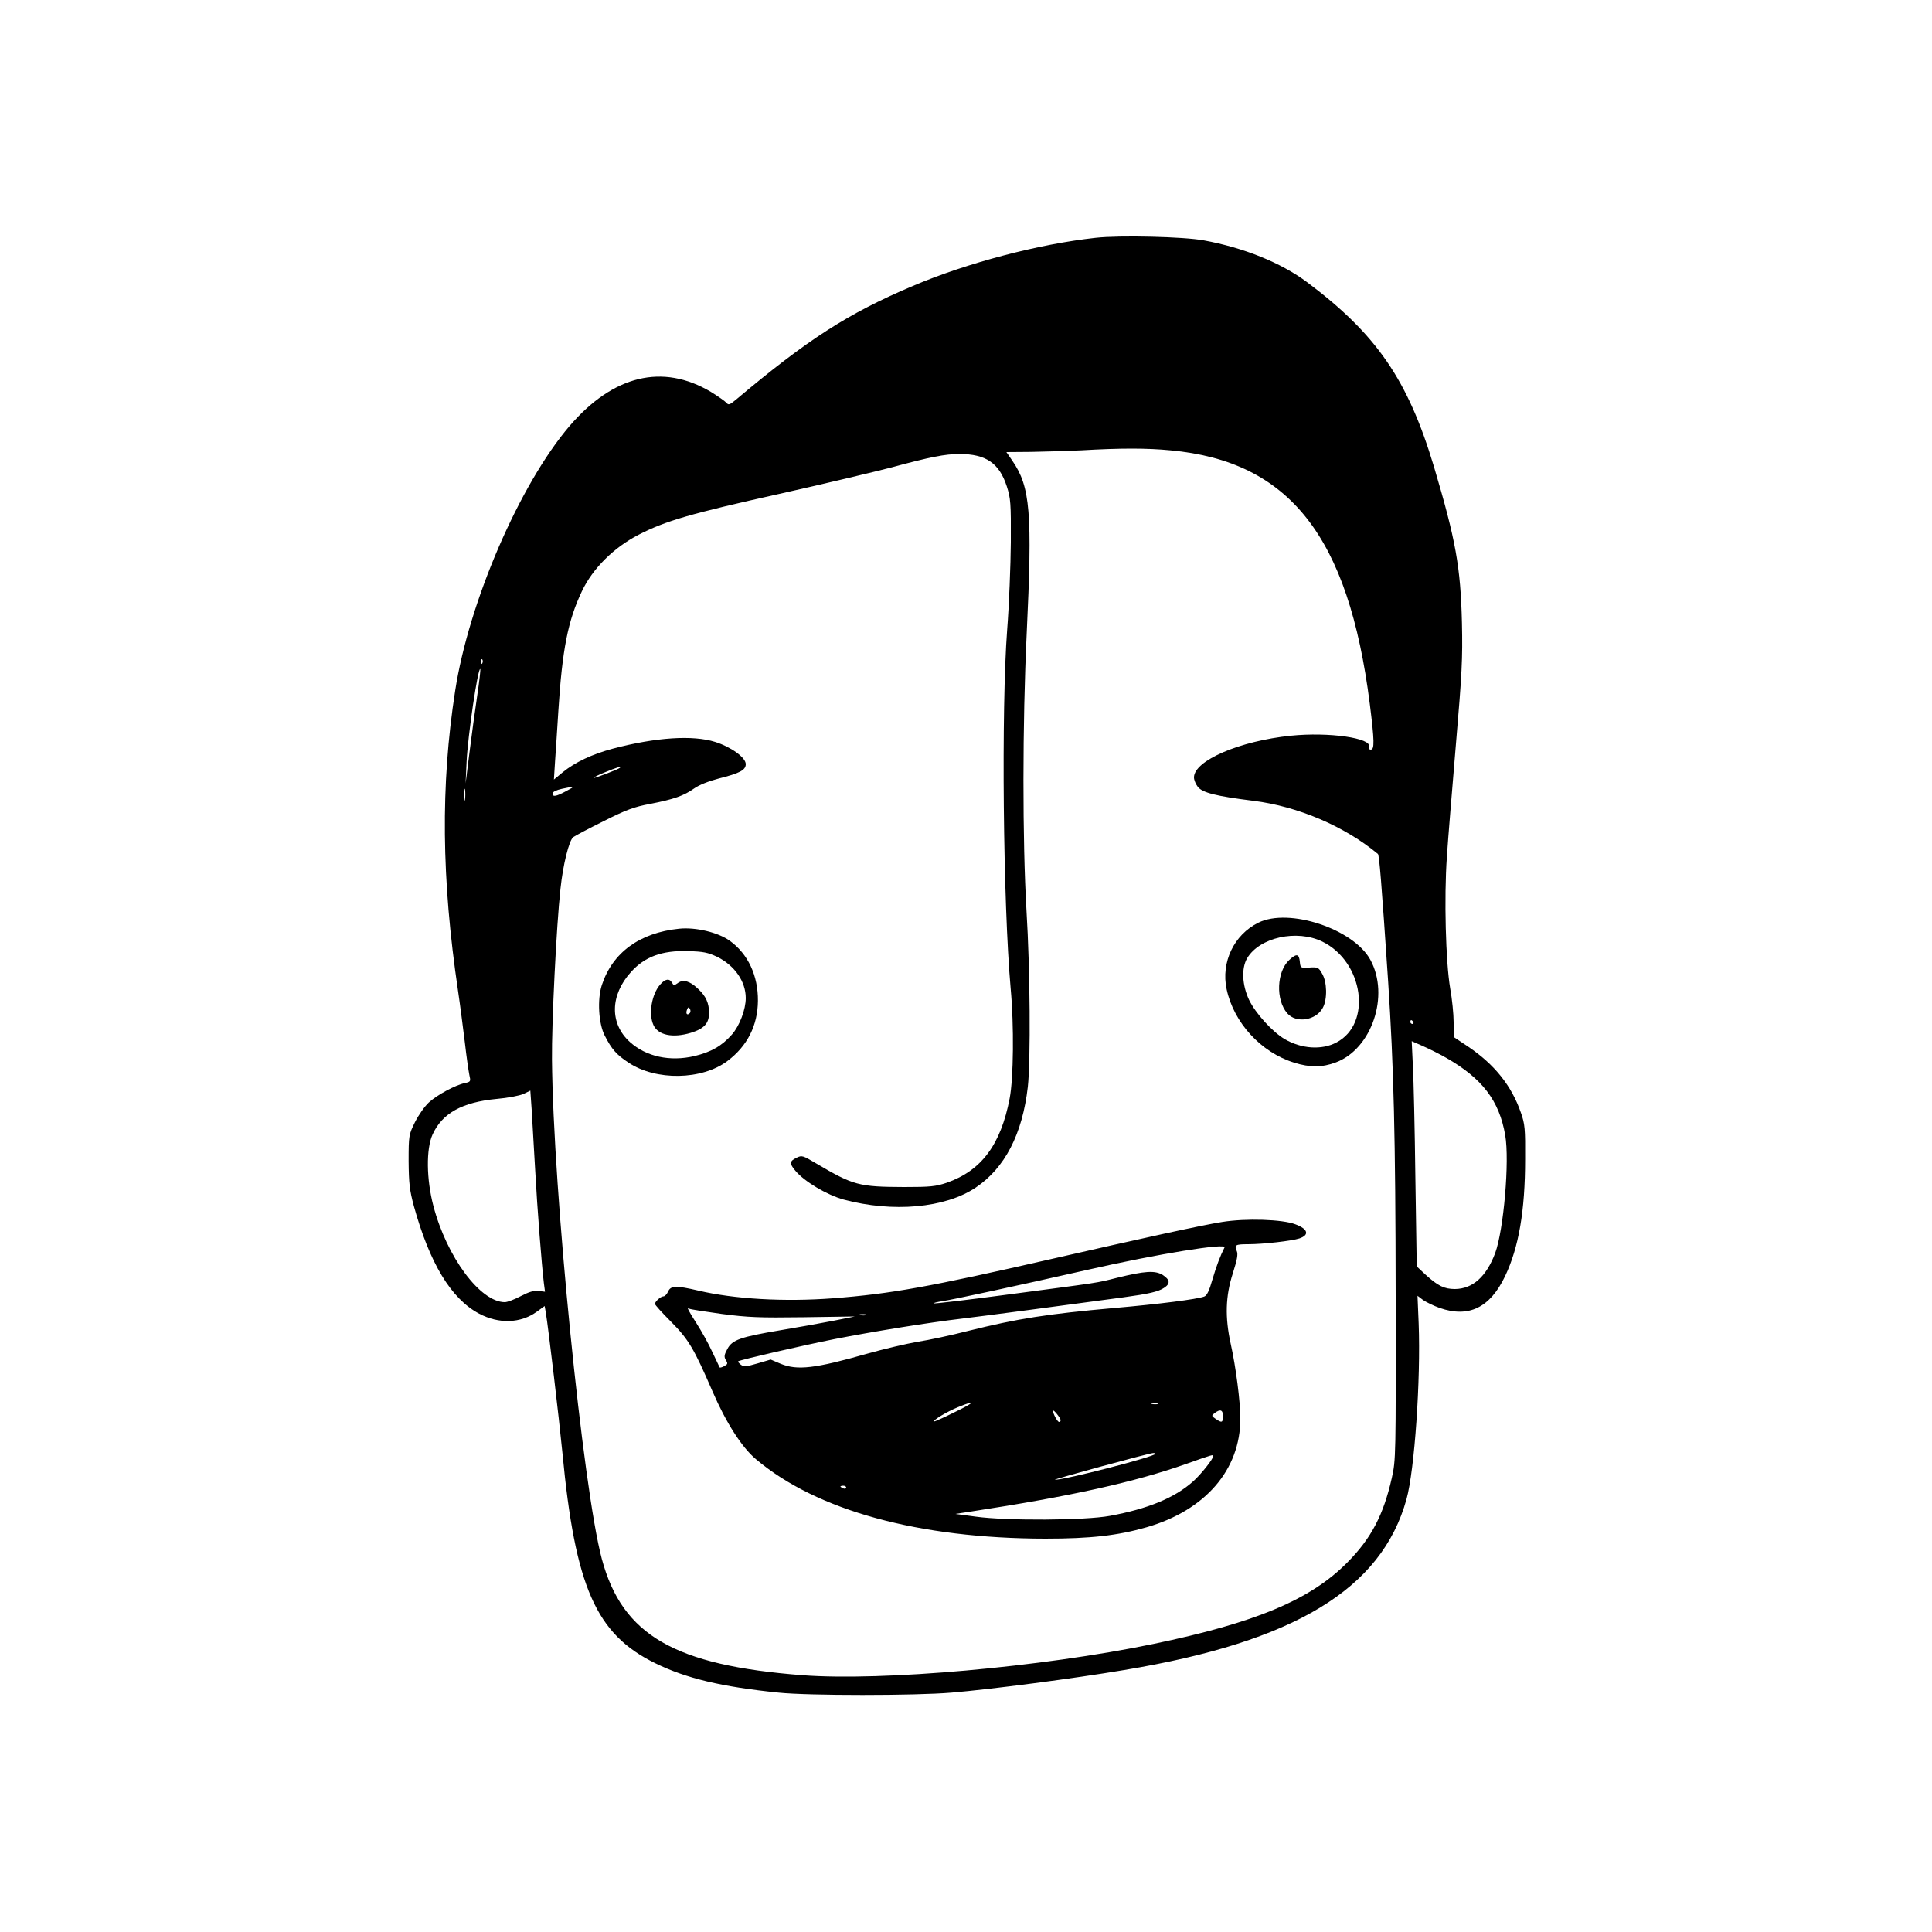
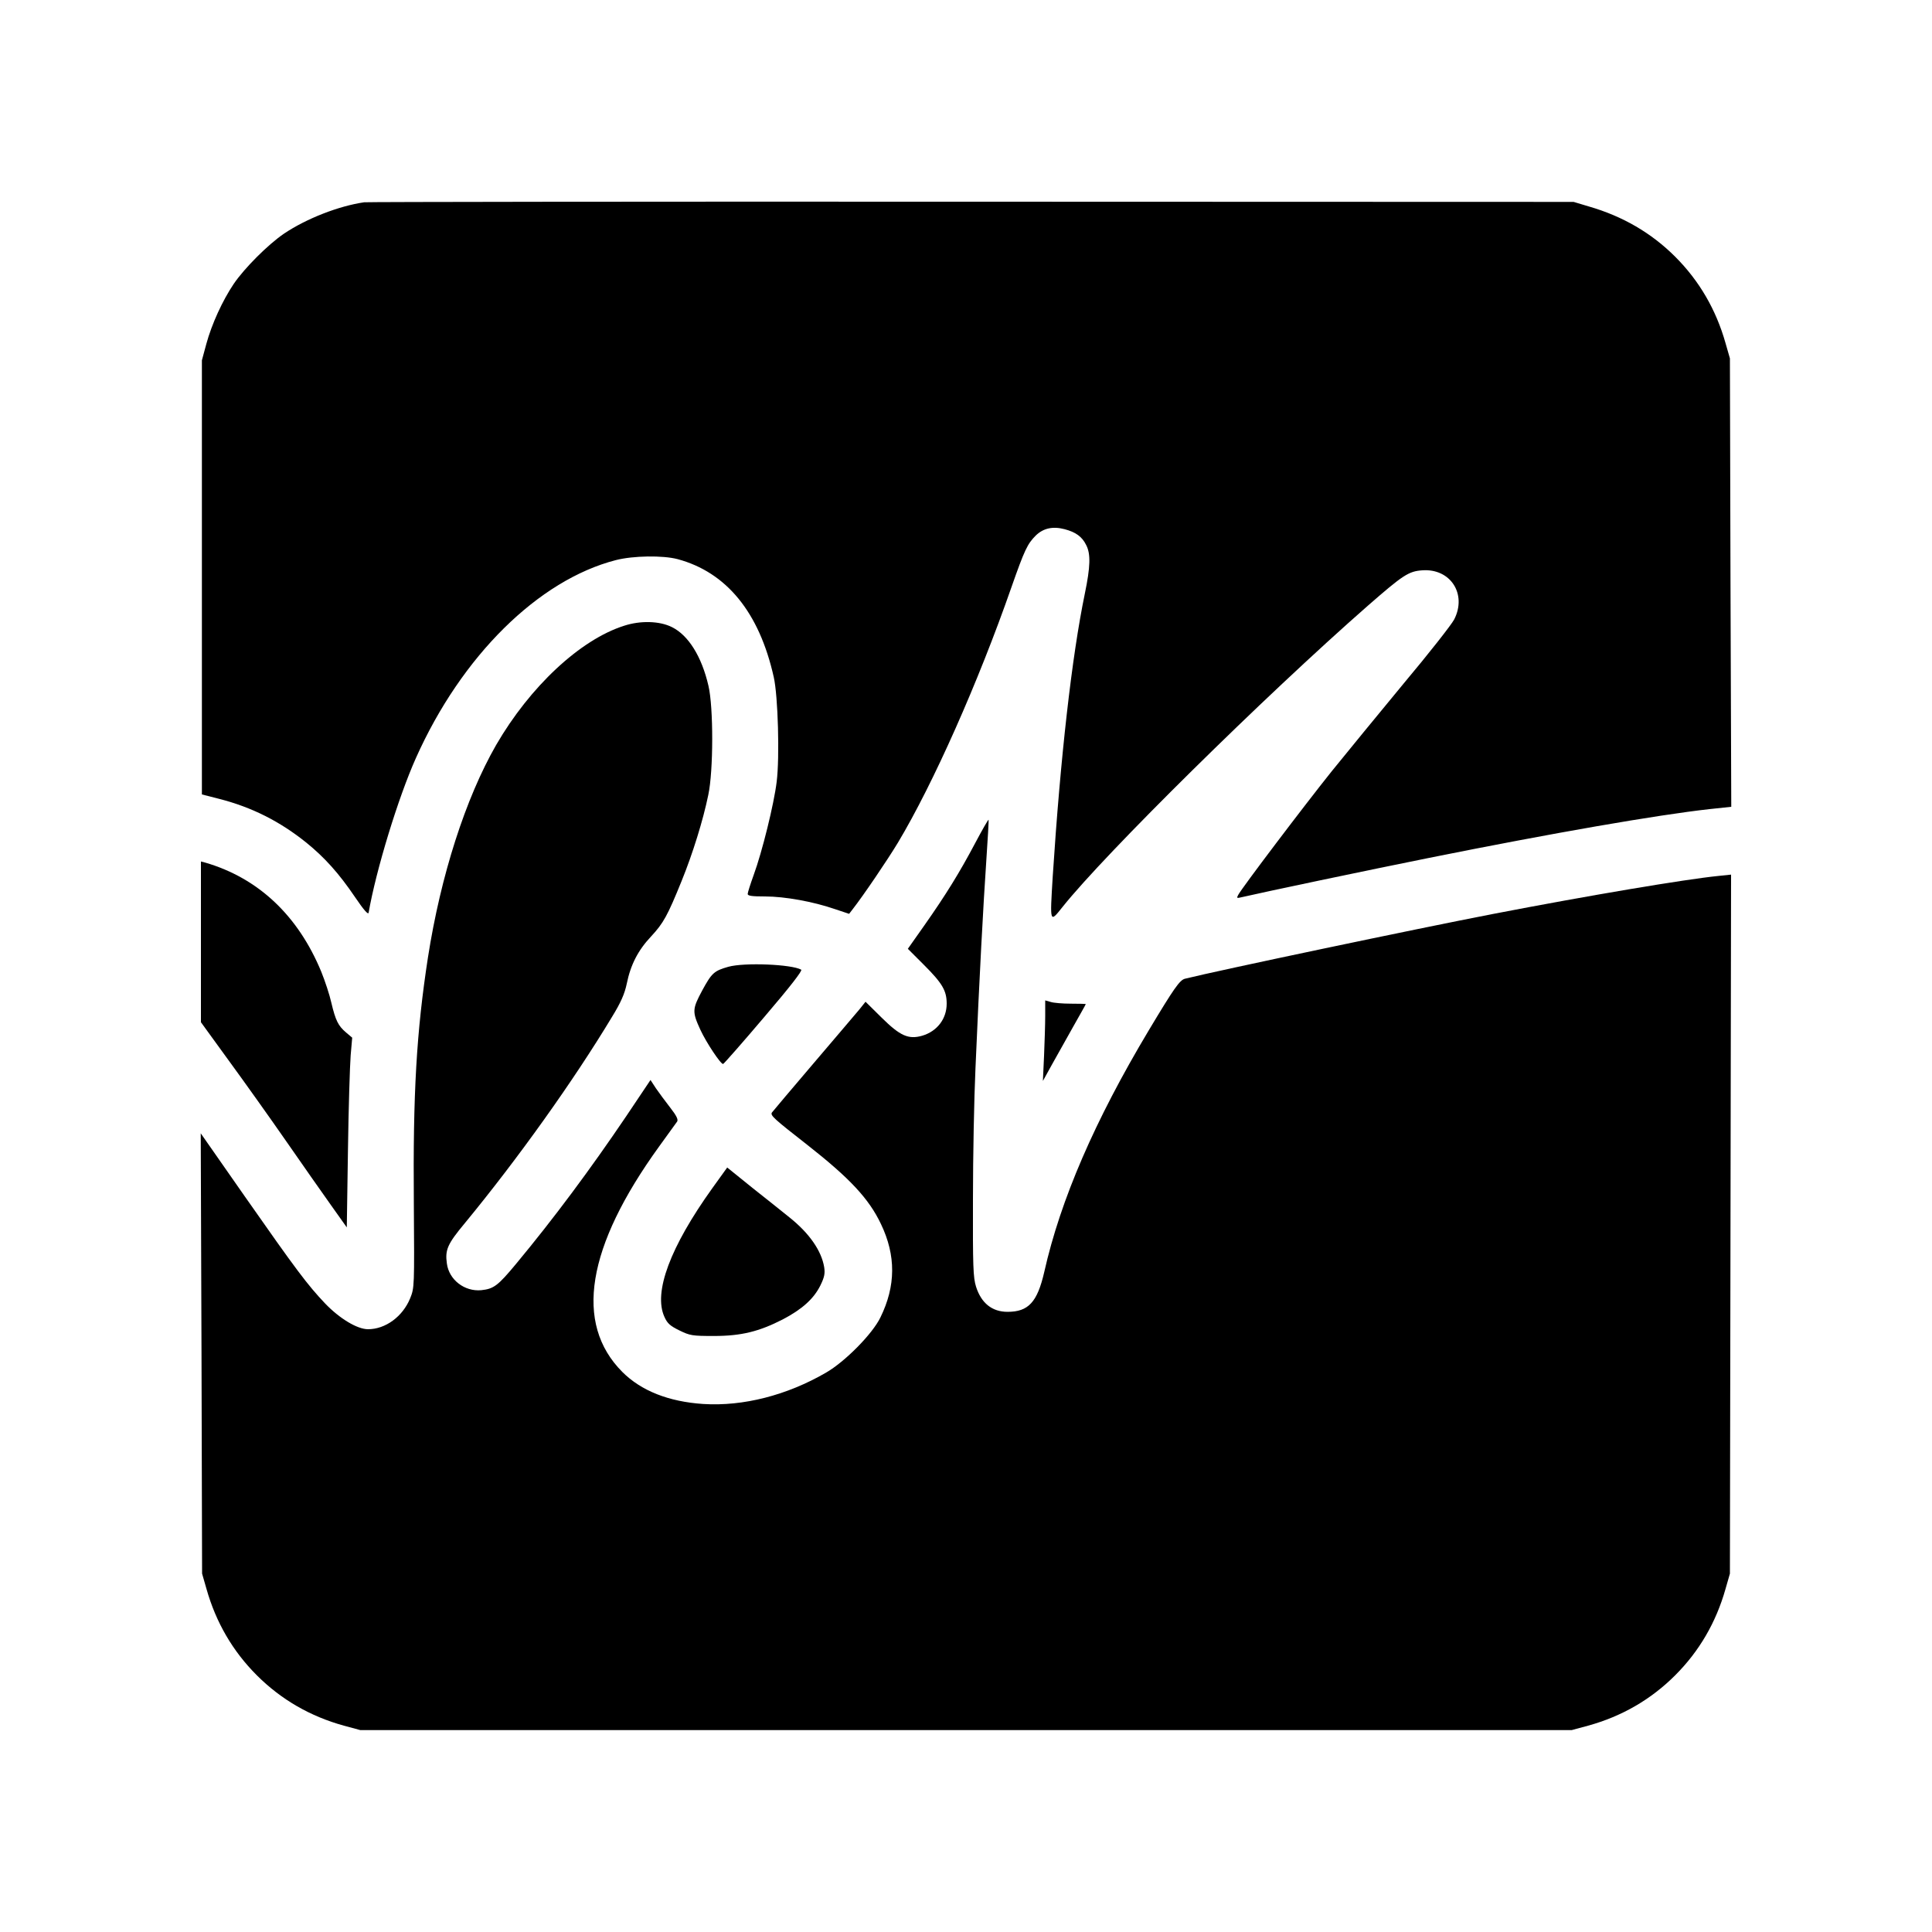
<svg xmlns="http://www.w3.org/2000/svg" version="1.0" width="1000pt" height="1000pt" viewBox="0 0 1000 1000" preserveAspectRatio="xMidYMid meet">
  <g transform="translate(0,1000) scale(0.1,-0.1)" fill="#000000" stroke="none">
-     <path d="M5670 8769 c-293 -32 -666 -130 -945 -249 -336 -142 -548 -279 -916 -589 -33 -27 -38 -29 -50 -15 -7 8 -43 33 -80 56 -250 148 -505 86 -731 -177 -258 -302 -521 -910 -592 -1370 -76 -489 -71 -976 15 -1555 11 -74 26 -193 35 -265 8 -71 19 -147 23 -167 8 -36 8 -37 -23 -44 -49 -10 -143 -61 -186 -100 -22 -20 -54 -66 -72 -102 -32 -65 -33 -69 -33 -202 1 -115 5 -150 27 -232 82 -297 193 -480 337 -557 103 -55 216 -51 300 10 l40 29 6 -33 c14 -86 68 -543 86 -726 66 -696 174 -940 481 -1090 159 -78 343 -122 638 -152 153 -16 707 -16 895 0 203 17 633 73 894 117 881 146 1332 419 1461 884 42 152 74 619 63 909 l-6 144 29 -22 c16 -11 55 -30 86 -41 150 -52 260 1 338 164 71 149 104 339 104 606 1 157 -1 182 -22 241 -48 139 -136 249 -272 341 l-75 50 -1 77 c0 42 -8 121 -18 176 -23 137 -32 469 -17 680 6 94 28 357 47 585 31 363 35 441 31 625 -7 292 -32 429 -145 810 -135 449 -296 684 -656 954 -135 101 -328 179 -536 217 -102 19 -438 27 -560 13z m389 -1100 c616 -57 921 -445 1031 -1312 24 -192 25 -237 5 -237 -8 0 -12 6 -9 14 17 46 -209 78 -404 58 -266 -27 -502 -129 -502 -216 0 -13 9 -35 20 -49 24 -30 95 -48 288 -72 231 -29 472 -132 644 -275 7 -6 18 -138 53 -660 29 -442 38 -797 39 -1625 1 -832 1 -852 -20 -945 -43 -191 -107 -313 -229 -436 -191 -194 -475 -313 -1005 -423 -580 -120 -1403 -193 -1815 -162 -664 51 -934 207 -1040 602 -98 366 -252 1905 -258 2585 -2 184 23 694 44 884 13 124 44 249 66 267 10 7 81 45 158 83 115 58 158 74 240 89 123 24 174 42 228 80 25 18 76 38 126 51 111 28 141 44 141 75 0 34 -76 89 -159 115 -115 36 -305 24 -529 -35 -108 -29 -195 -70 -259 -122 l-46 -38 6 95 c4 52 11 169 17 260 20 319 50 469 122 620 56 118 165 226 293 292 140 72 267 109 730 212 237 53 496 115 577 136 203 55 279 70 355 70 136 0 205 -47 244 -167 20 -62 22 -86 21 -288 -1 -121 -9 -326 -19 -455 -31 -409 -21 -1416 18 -1855 18 -193 15 -465 -5 -570 -46 -240 -146 -374 -326 -437 -57 -19 -84 -22 -220 -22 -235 1 -262 8 -457 123 -67 40 -73 42 -99 29 -38 -18 -39 -30 -7 -68 47 -56 163 -125 250 -149 255 -68 525 -44 683 62 151 101 242 277 270 522 15 138 12 603 -7 913 -21 355 -21 970 1 1430 30 629 19 762 -74 897 l-31 45 128 1 c70 1 187 5 258 8 206 12 341 12 464 0z m-3562 -1101 c-3 -8 -6 -5 -6 6 -1 11 2 17 5 13 3 -3 4 -12 1 -19z m-27 -169 c-11 -74 -29 -206 -40 -294 l-20 -160 5 110 c6 135 59 494 71 482 2 -2 -5 -64 -16 -138z m739 -373 c-8 -8 -133 -56 -136 -52 -2 2 24 15 59 29 58 24 87 33 77 23z m-802 -163 c-2 -16 -4 -5 -4 22 0 28 2 40 4 28 2 -13 2 -35 0 -50z m523 42 c-52 -28 -70 -31 -70 -12 0 8 20 18 48 24 70 15 71 14 22 -12z m4385 -1195 c3 -5 1 -10 -4 -10 -6 0 -11 5 -11 10 0 6 2 10 4 10 3 0 8 -4 11 -10z m170 -185 c186 -106 275 -221 306 -401 23 -133 -8 -490 -52 -610 -46 -122 -116 -185 -208 -186 -56 0 -88 16 -152 74 l-46 43 -7 455 c-3 250 -9 513 -13 583 l-6 128 59 -26 c32 -14 86 -41 119 -60z m-4715 -580 c11 -205 34 -495 45 -586 l6 -45 -34 4 c-24 3 -50 -5 -92 -27 -32 -17 -69 -31 -82 -31 -127 0 -301 234 -370 499 -36 137 -38 294 -4 369 50 110 153 167 331 184 59 5 120 17 140 26 l35 17 7 -100 c3 -55 11 -194 18 -310z" />
-     <path d="M6513 5224 c-126 -62 -194 -205 -164 -344 37 -174 178 -327 349 -380 82 -26 147 -25 216 1 186 69 280 346 179 531 -87 160 -422 271 -580 192z m332 -98 c213 -105 258 -425 72 -522 -76 -40 -181 -33 -268 18 -64 38 -151 134 -184 203 -36 77 -40 163 -10 215 64 108 257 151 390 86z" />
-     <path d="M6673 5031 c-65 -60 -71 -206 -10 -276 46 -53 149 -37 184 29 24 44 22 134 -4 177 -18 32 -23 34 -66 31 -45 -3 -46 -2 -49 29 -4 43 -17 45 -55 10z" />
-     <path d="M3515 5193 c-205 -21 -345 -124 -400 -292 -24 -74 -17 -199 15 -261 36 -71 61 -99 123 -140 142 -95 381 -91 513 9 102 77 156 183 157 311 1 130 -51 242 -145 310 -60 44 -178 72 -263 63z m198 -146 c90 -45 147 -127 147 -213 0 -59 -32 -144 -72 -189 -52 -59 -107 -90 -193 -111 -128 -30 -250 -3 -334 72 -106 95 -104 243 5 363 71 79 160 112 294 108 81 -2 104 -7 153 -30z" />
-     <path d="M3417 4904 c-44 -50 -61 -152 -35 -209 24 -53 99 -69 193 -41 69 21 95 49 95 103 0 51 -16 87 -57 125 -42 40 -76 50 -103 31 -21 -15 -23 -15 -32 1 -13 23 -35 20 -61 -10z m153 -148 c-14 -14 -22 -2 -14 18 5 14 9 15 15 4 4 -7 4 -17 -1 -22z" />
-     <path d="M6325 3675 c-102 -16 -408 -83 -885 -192 -630 -144 -829 -180 -1129 -203 -253 -19 -511 -4 -697 40 -116 27 -142 26 -156 -5 -6 -14 -17 -25 -24 -25 -14 0 -44 -27 -44 -39 0 -5 37 -46 83 -92 91 -92 118 -137 215 -361 70 -162 152 -290 225 -351 315 -266 843 -410 1497 -411 236 0 375 16 525 59 304 88 485 298 485 562 0 88 -23 267 -50 388 -30 137 -27 246 11 364 23 73 28 100 20 117 -13 30 -6 34 58 34 80 0 227 17 267 30 53 18 44 49 -21 73 -67 26 -257 32 -380 12z m13 -132 c-22 -43 -42 -96 -62 -164 -17 -60 -29 -85 -43 -90 -37 -14 -235 -39 -463 -59 -351 -31 -503 -55 -760 -119 -85 -22 -202 -47 -260 -56 -58 -10 -174 -37 -259 -61 -274 -78 -364 -88 -450 -53 l-52 22 -68 -20 c-58 -17 -71 -18 -86 -7 -10 8 -17 16 -14 18 8 7 342 84 499 115 193 38 482 85 660 106 117 14 524 68 835 110 131 18 180 29 210 49 34 22 31 42 -7 67 -40 24 -91 21 -237 -15 -112 -28 -70 -21 -560 -86 -211 -28 -386 -49 -388 -46 -2 2 18 7 44 11 49 7 370 76 759 164 357 81 715 139 702 114z m-2602 -344 c137 -18 195 -20 424 -17 l265 4 -115 -23 c-63 -12 -184 -34 -269 -48 -209 -35 -251 -50 -276 -97 -17 -31 -18 -41 -8 -58 11 -17 10 -21 -8 -31 -11 -6 -22 -9 -24 -7 -1 2 -18 37 -38 80 -19 42 -56 108 -81 147 -46 72 -53 87 -38 77 5 -3 81 -15 168 -27z m747 -6 c-7 -2 -21 -2 -30 0 -10 3 -4 5 12 5 17 0 24 -2 18 -5z m457 -503 c-56 -28 -104 -49 -106 -48 -6 7 67 51 123 74 100 41 91 26 -17 -26z m1053 43 c-7 -2 -21 -2 -30 0 -10 3 -4 5 12 5 17 0 24 -2 18 -5z m-503 -84 c0 -5 -4 -9 -8 -9 -9 0 -32 44 -32 58 1 10 40 -38 40 -49z m840 21 c0 -34 -6 -36 -38 -14 -22 15 -22 17 -5 30 29 22 43 17 43 -16z m-350 -195 c0 -14 -471 -136 -520 -134 -15 0 485 137 508 138 6 1 12 -1 12 -4z m300 -11 c0 -15 -65 -97 -106 -133 -96 -85 -234 -141 -429 -177 -129 -24 -536 -26 -695 -4 l-105 14 85 13 c510 78 845 152 1110 246 138 49 140 49 140 41z m-1900 -164 c0 -5 -7 -7 -15 -4 -8 4 -15 8 -15 10 0 2 7 4 15 4 8 0 15 -4 15 -10z" />
+     <path d="M1885 8953 c-131 -19 -299 -84 -416 -163 -82 -56 -203 -177 -259 -259 -58 -86 -114 -208 -142 -311 l-23 -85 0 -1124 0 -1123 90 -23 c168 -43 313 -116 450 -226 95 -77 169 -159 253 -283 46 -68 68 -92 70 -80 38 219 153 596 245 801 236 528 634 921 1035 1024 90 23 243 25 319 5 253 -68 423 -275 498 -611 22 -97 31 -415 15 -542 -14 -115 -75 -362 -119 -482 -17 -47 -31 -91 -31 -98 0 -10 22 -13 90 -13 102 0 250 -27 360 -65 l75 -25 17 22 c57 73 181 256 236 347 182 304 415 828 587 1321 68 194 83 225 126 268 39 38 88 49 149 33 58 -15 91 -39 112 -82 24 -46 22 -112 -7 -252 -67 -324 -126 -844 -166 -1462 -15 -246 -16 -243 51 -159 220 276 1046 1091 1579 1558 183 160 212 179 282 184 146 11 233 -122 166 -254 -14 -27 -131 -176 -261 -331 -129 -156 -297 -361 -373 -455 -141 -176 -466 -605 -484 -640 -9 -16 -7 -18 13 -13 116 27 658 141 977 205 642 129 1179 222 1449 252 l113 12 -4 1161 -3 1160 -23 80 c-49 173 -136 322 -260 446 -124 124 -273 210 -446 260 l-80 24 -3115 1 c-1713 1 -3128 -1 -3145 -3z" />
+     <path d="M3230 6761 c-227 -72 -487 -315 -662 -617 -158 -275 -287 -676 -353 -1100 -59 -383 -78 -701 -73 -1274 3 -431 3 -435 -19 -490 -39 -95 -128 -160 -218 -160 -56 0 -147 55 -222 133 -92 97 -149 173 -417 556 l-227 325 4 -1140 3 -1139 23 -80 c49 -173 136 -322 260 -446 126 -126 277 -213 451 -261 l85 -23 3135 0 3135 0 85 23 c174 48 325 135 451 261 124 124 211 273 260 446 l23 80 3 1809 3 1809 -67 -7 c-170 -17 -670 -101 -1167 -197 -384 -74 -1421 -292 -1593 -335 -27 -7 -57 -50 -187 -267 -279 -466 -457 -877 -541 -1251 -36 -156 -82 -206 -190 -206 -80 0 -136 45 -163 130 -15 48 -17 104 -16 455 0 220 6 524 13 675 20 470 41 856 56 1074 8 115 13 211 12 213 -2 2 -33 -52 -69 -120 -81 -153 -152 -268 -263 -426 l-86 -122 84 -84 c95 -95 117 -133 117 -200 0 -78 -49 -143 -127 -166 -71 -20 -114 -1 -210 94 l-83 82 -32 -40 c-18 -22 -126 -148 -239 -281 -113 -133 -210 -247 -214 -253 -8 -15 11 -32 185 -168 219 -172 318 -278 380 -409 78 -163 77 -320 -3 -483 -41 -85 -183 -229 -282 -286 -202 -117 -428 -175 -635 -162 -179 12 -321 68 -419 166 -250 251 -185 647 190 1166 46 64 88 122 94 130 6 10 -3 30 -36 72 -25 32 -58 77 -74 100 l-28 43 -126 -188 c-186 -275 -374 -528 -570 -764 -94 -113 -115 -129 -180 -136 -87 -8 -167 54 -178 138 -10 71 3 101 93 209 275 334 562 736 762 1068 46 75 65 119 76 171 20 99 59 174 126 245 64 69 85 107 158 287 58 143 111 314 138 445 27 126 27 455 1 565 -35 152 -104 262 -189 304 -63 32 -163 35 -248 7z" />
+     <path d="M1040 5125 l0 -416 143 -197 c79 -108 213 -296 297 -417 84 -121 189 -271 234 -334 l81 -114 6 399 c3 219 10 440 14 491 l8 92 -32 27 c-40 34 -54 61 -76 154 -9 41 -33 113 -52 160 -120 291 -326 485 -600 565 l-23 6 0 -416z" />
+     <path d="M3770 4996 c-74 -21 -86 -32 -135 -122 -52 -97 -53 -110 -10 -204 31 -67 107 -181 118 -177 4 1 100 110 212 242 135 158 200 242 192 246 -50 28 -294 38 -377 15z" />
+     <path d="M5410 4744 c0 -44 -3 -137 -6 -209 l-6 -130 47 85 c26 47 76 136 111 198 35 62 64 113 64 115 0 1 -35 2 -77 2 -43 0 -90 4 -105 9 l-28 8 0 -78z" />
+     <path d="M3687 3850 c-218 -304 -306 -539 -248 -666 15 -34 30 -47 77 -70 55 -27 67 -29 179 -29 142 0 234 23 357 86 101 53 160 107 194 175 21 43 25 62 20 95 -14 85 -77 176 -180 258 -33 27 -120 96 -192 153 l-130 105 -77 -107z" />
  </g>
</svg>
